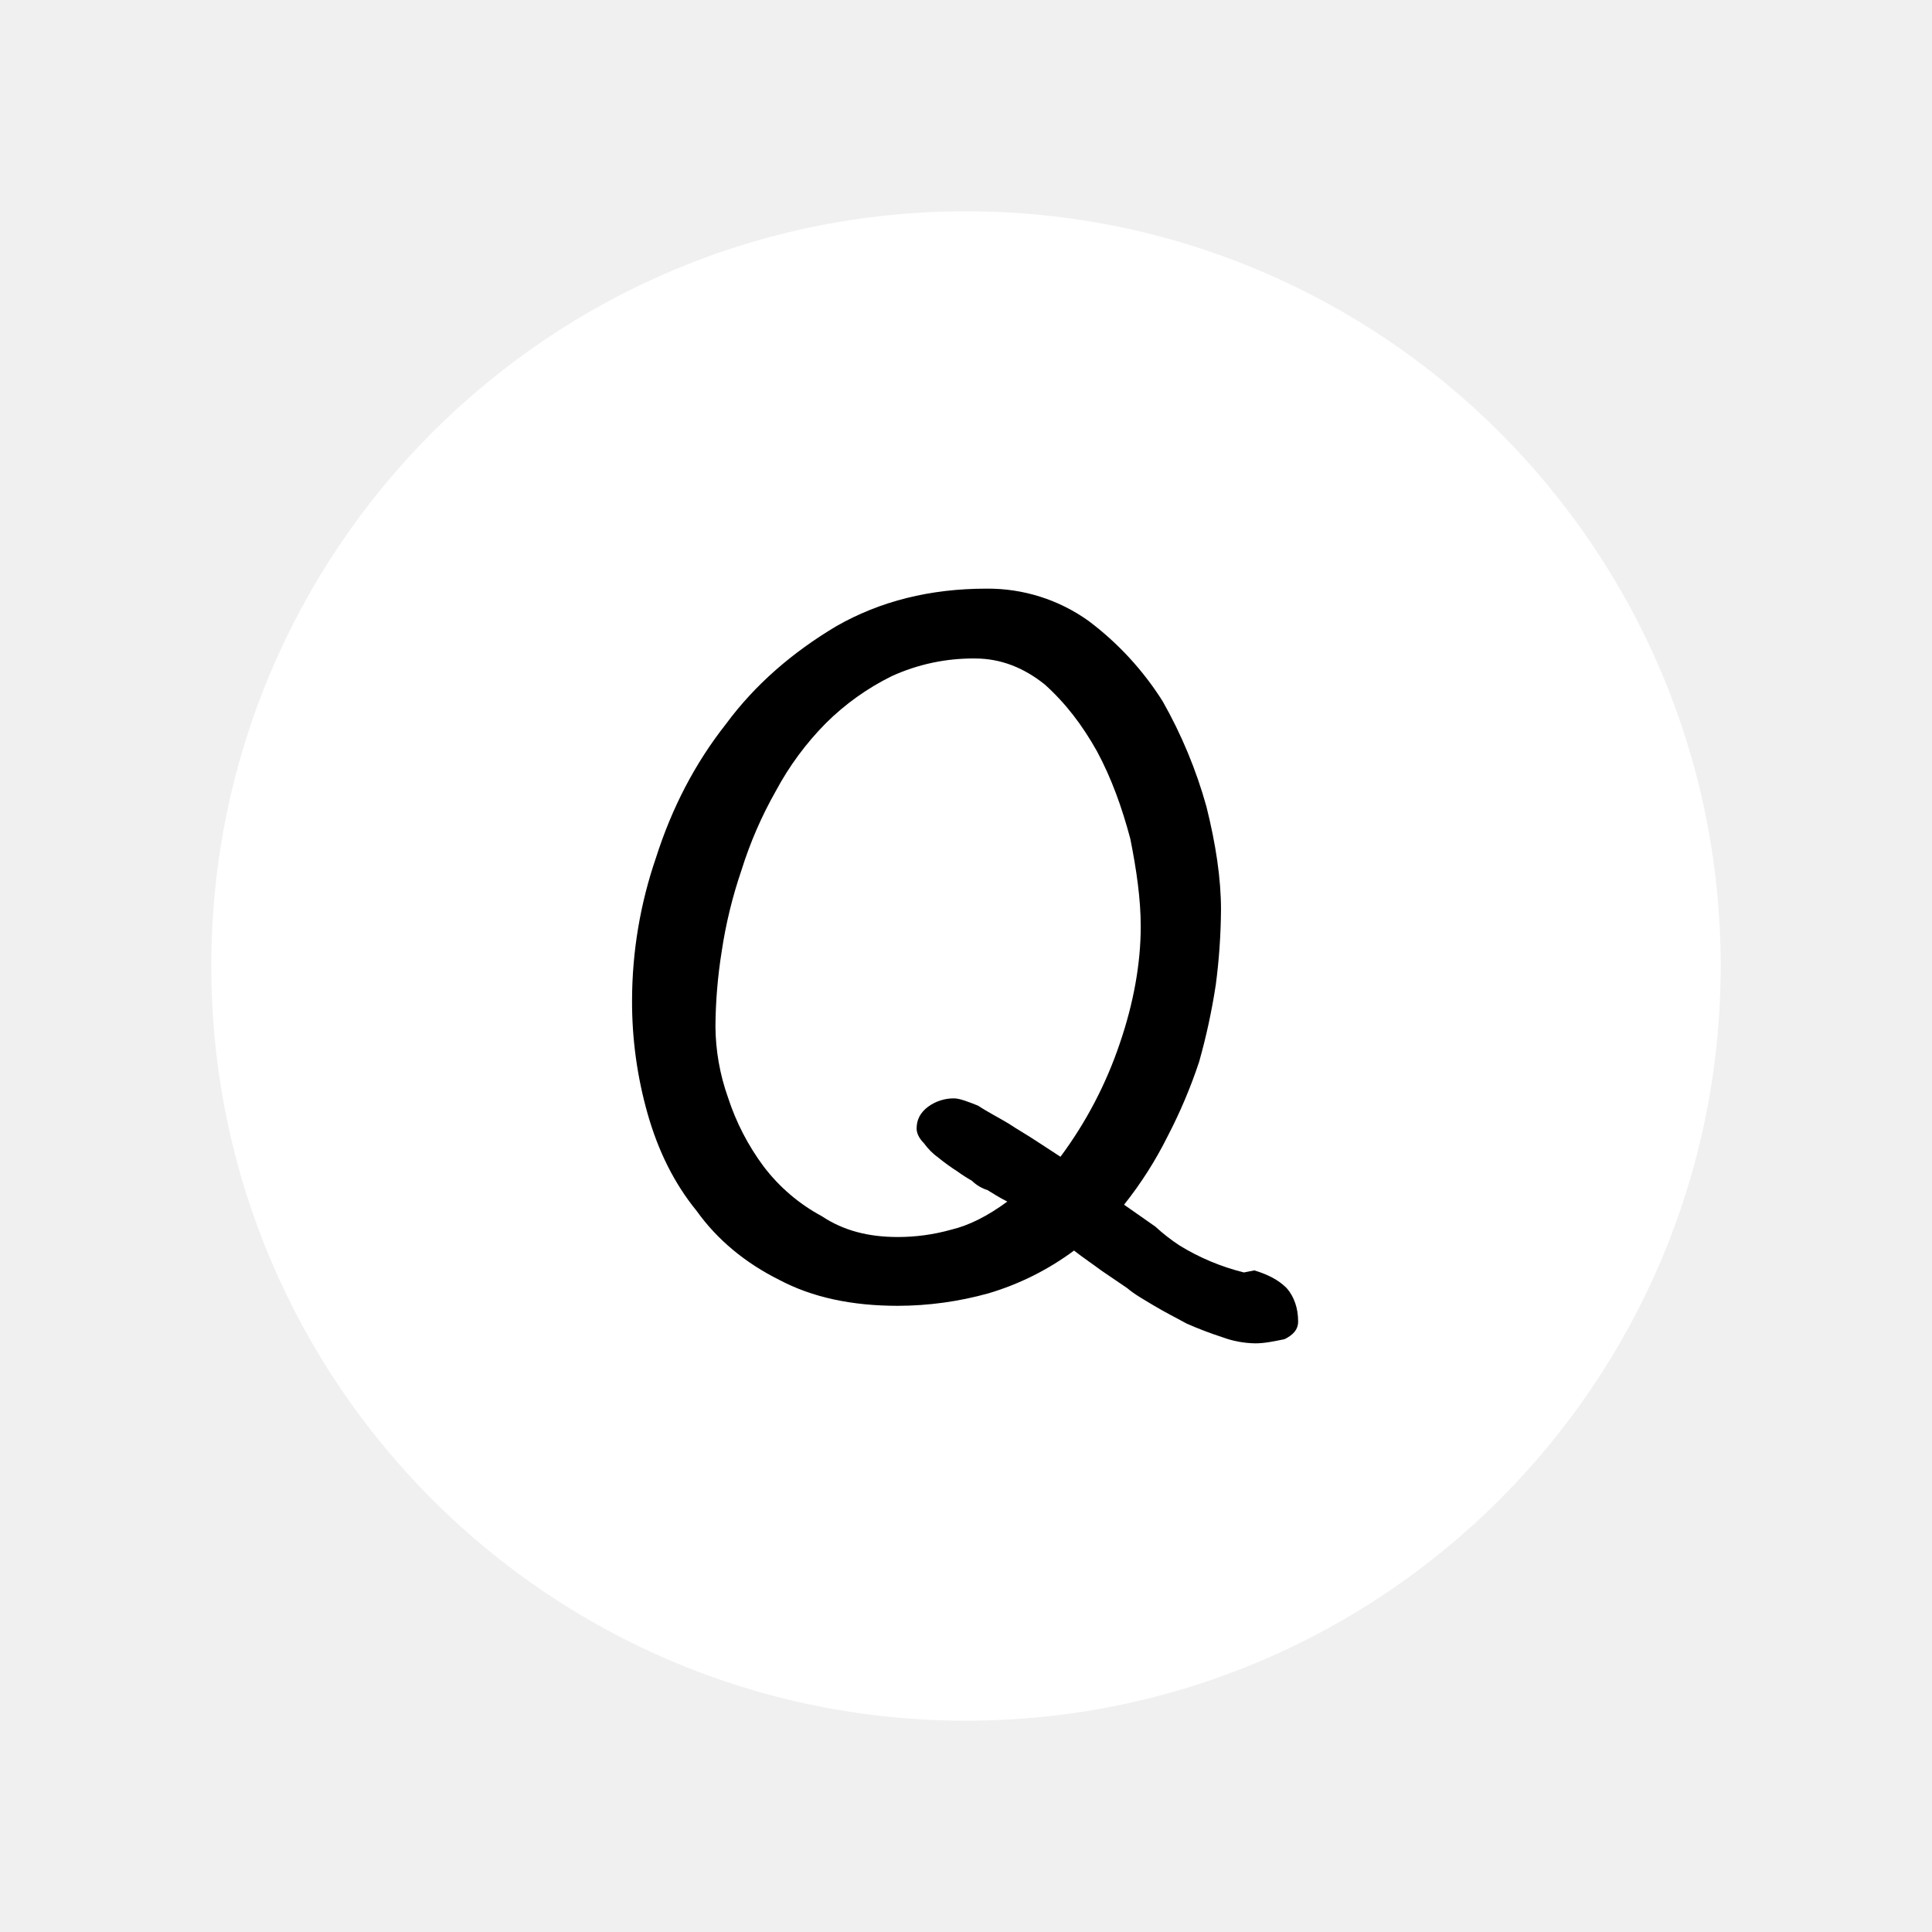
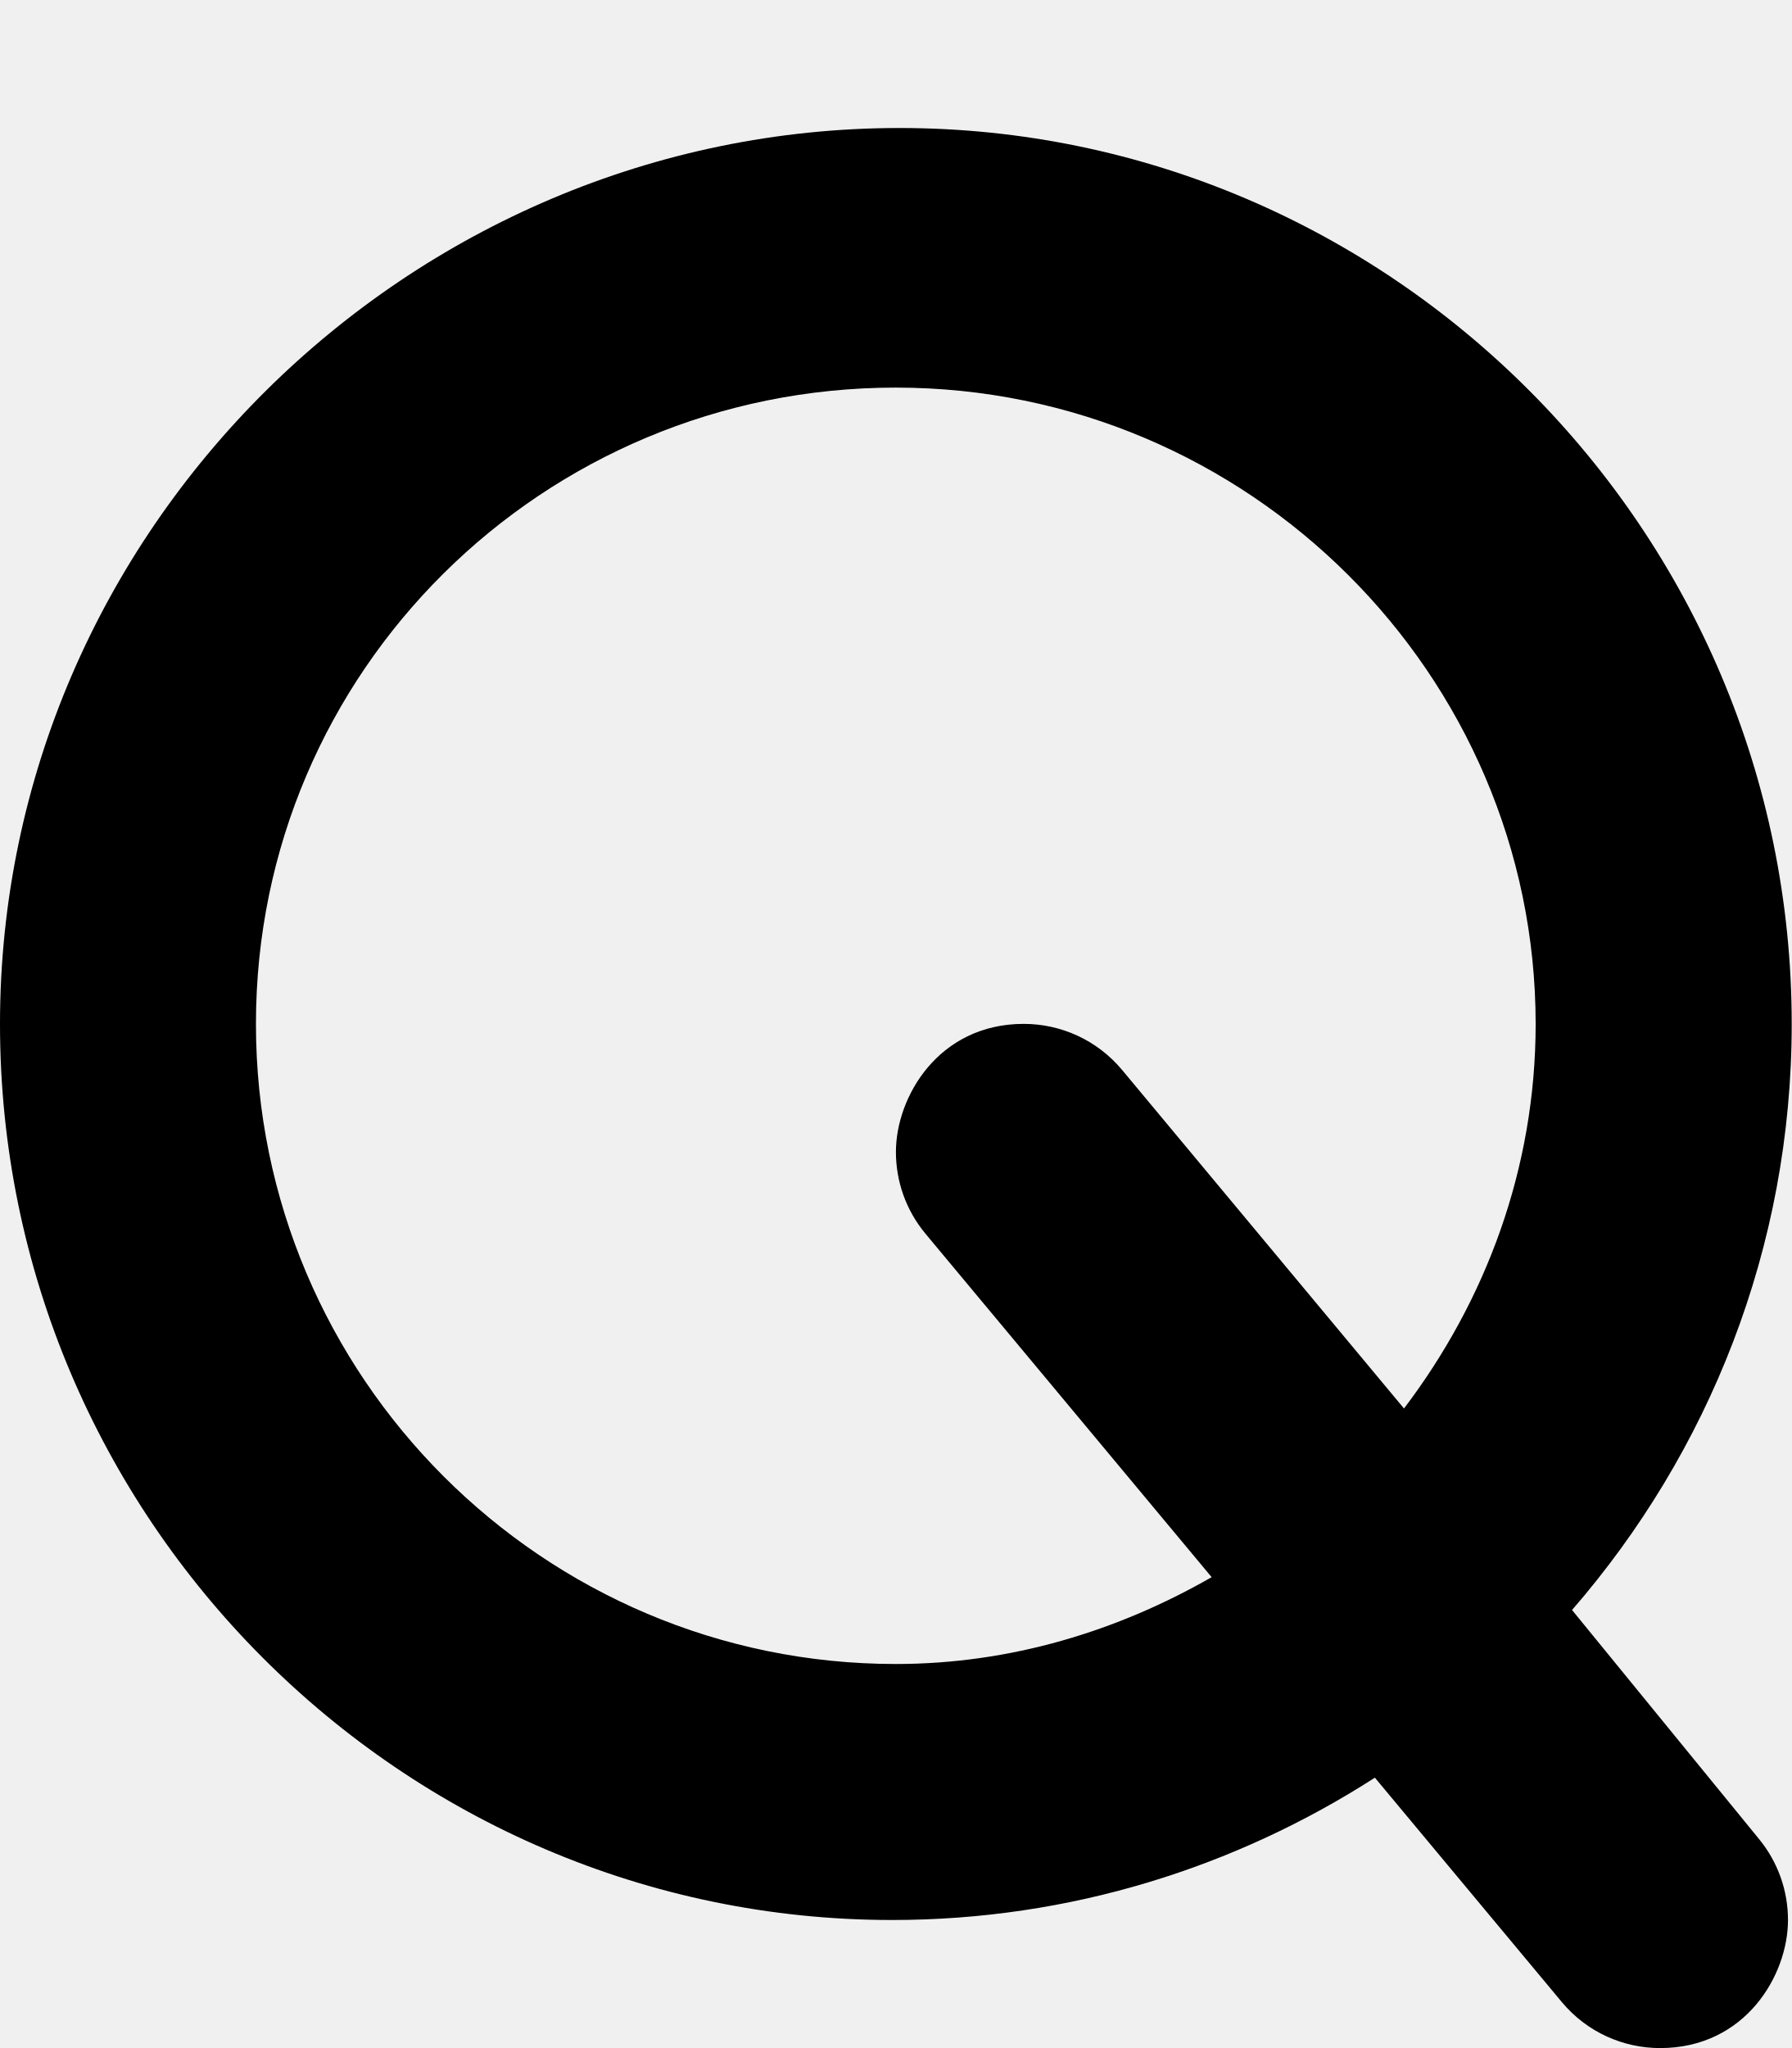
- <svg xmlns="http://www.w3.org/2000/svg" width="1024" height="1024" version="1.1" class="icon">
-   <g>
-     <path id="svg_1" fill="#FFFFFF" d="m512,899.5c-213.668,0 -387.5,-173.832 -387.5,-387.5s173.832,-387.5 387.5,-387.5s387.5,173.832 387.5,387.5s-173.832,387.5 -387.5,387.5z" />
-     <path id="svg_2" fill="#ffffff" d="m512,137c-206.776,0 -375,168.224 -375,375s168.224,375 375,375s375,-168.224 375,-375s-168.224,-375 -375,-375m0,-25c220.914,0 400,179.086 400,400s-179.086,400 -400,400s-400,-179.086 -400,-400s179.086,-400 400,-400z" />
-     <path id="svg_3" fill="#000000" d="m688.039,700.398c0,-7.182 -2.21,-13.26 -6.077,-17.68c-4.42,-4.42 -9.945,-7.182 -17.127,-9.392l-5.525,1.1a120.62,120.62 0 0 1 -34.254,-14.365a99.8,99.8 0 0 1 -12.707,-9.945l-16.575,-11.6a204.649,204.649 0 0 0 23.2,-36.464a268.988,268.988 0 0 0 16.575,-39.227a336.122,336.122 0 0 0 8.843,-40.885a320.849,320.849 0 0 0 2.762,-39.779c0,-16.575 -2.762,-34.807 -7.735,-54.7a247.875,247.875 0 0 0 -23.2,-55.8a160.173,160.173 0 0 0 -39.227,-42.541a91.548,91.548 0 0 0 -54.144,-17.127q-44.751,0 -79.558,19.889c-23.2,13.812 -43.094,30.939 -58.564,51.934c-16.577,21.002 -28.732,44.759 -37.019,70.724a233.924,233.924 0 0 0 -12.707,75.692a217.168,217.168 0 0 0 8.287,60.221c5.525,19.337 13.813,36.464 25.967,51.381c11.05,15.47 25.967,27.624 43.646,36.464c17.68,9.392 38.674,13.812 62.983,13.812a180.042,180.042 0 0 0 48.066,-6.63a145.234,145.234 0 0 0 45.3,-22.652c4.972,3.867 9.945,7.182 14.365,10.5l13.812,9.392c3.867,3.315 8.84,6.077 14.365,9.392s11.05,6.077 17.127,9.392a189.087,189.087 0 0 0 18.785,7.182a52.4,52.4 0 0 0 17.68,3.315c4.972,0 9.945,-1.1 15.47,-2.21c4.423,-2.211 7.186,-4.973 7.186,-9.393zm-83.426,-209.392c0,19.89 -3.867,40.884 -11.05,61.878a216.481,216.481 0 0 1 -31.492,60.221l-12.707,-8.287c-4.972,-3.315 -9.945,-6.077 -14.917,-9.392c-5.525,-3.315 -11.05,-6.077 -16.022,-9.392c-5.525,-2.21 -9.945,-3.867 -12.707,-3.867a22.911,22.911 0 0 0 -13.812,4.42c-4.42,3.315 -6.077,7.182 -6.077,11.6c0,2.21 1.1,4.972 3.867,7.735a34.227,34.227 0 0 0 7.735,7.735a112.034,112.034 0 0 0 9.945,7.182a83.65,83.65 0 0 0 7.735,4.972a20.8,20.8 0 0 0 8.287,4.972c2.762,1.657 6.077,3.867 10.5,6.077q-15.746,11.6 -29.834,14.917a104.574,104.574 0 0 1 -28.177,3.867c-15.47,0 -28.729,-3.315 -40.331,-11.05a95.352,95.352 0 0 1 -30.943,-26.517a126.86,126.86 0 0 1 -18.784,-36.464a114.694,114.694 0 0 1 -6.629,-37.573a262.939,262.939 0 0 1 3.315,-39.779a244.8,244.8 0 0 1 10.5,-43.094a214.79,214.79 0 0 1 18.232,-41.989a155.02,155.02 0 0 1 26.519,-35.912a132.73,132.73 0 0 1 34.807,-24.862a103.732,103.732 0 0 1 44.2,-9.392c13.812,0 25.967,4.972 37.017,13.812c11.05,9.945 19.89,21.547 27.624,35.359c7.735,14.365 13.26,29.834 17.68,46.409c3.306,16.579 5.519,32.048 5.519,46.414z" />
-   </g>
+ <svg xmlns="http://www.w3.org/2000/svg" viewBox="0 0 448 512">
+   <path d="M393.1 402.5c34.12-39.32 54.93-90.48 54.93-146.5c0-123.5-100.5-224-223.1-224S0 132.5 0 256s100.5 224 223.1 224c44.45 0 85.81-13.16 120.7-35.58l46.73 56.08c6.328 7.594 15.42 11.52 24.59 11.52c21.35 0 31.98-18.26 31.98-32.01c0-7.223-2.433-14.49-7.419-20.47L393.1 402.5zM224 416c-88.22 0-160-71.78-160-160s71.78-159.1 160-159.1s160 71.78 160 159.1c0 36.21-12.55 69.28-32.92 96.12L280.6 267.5c-6.338-7.597-15.44-11.53-24.61-11.53c-21.27 0-31.96 18.22-31.96 32.02c0 7.223 2.433 14.49 7.419 20.47l71.53 85.83C279.6 407.7 252.8 416 224 416z" />
</svg>
